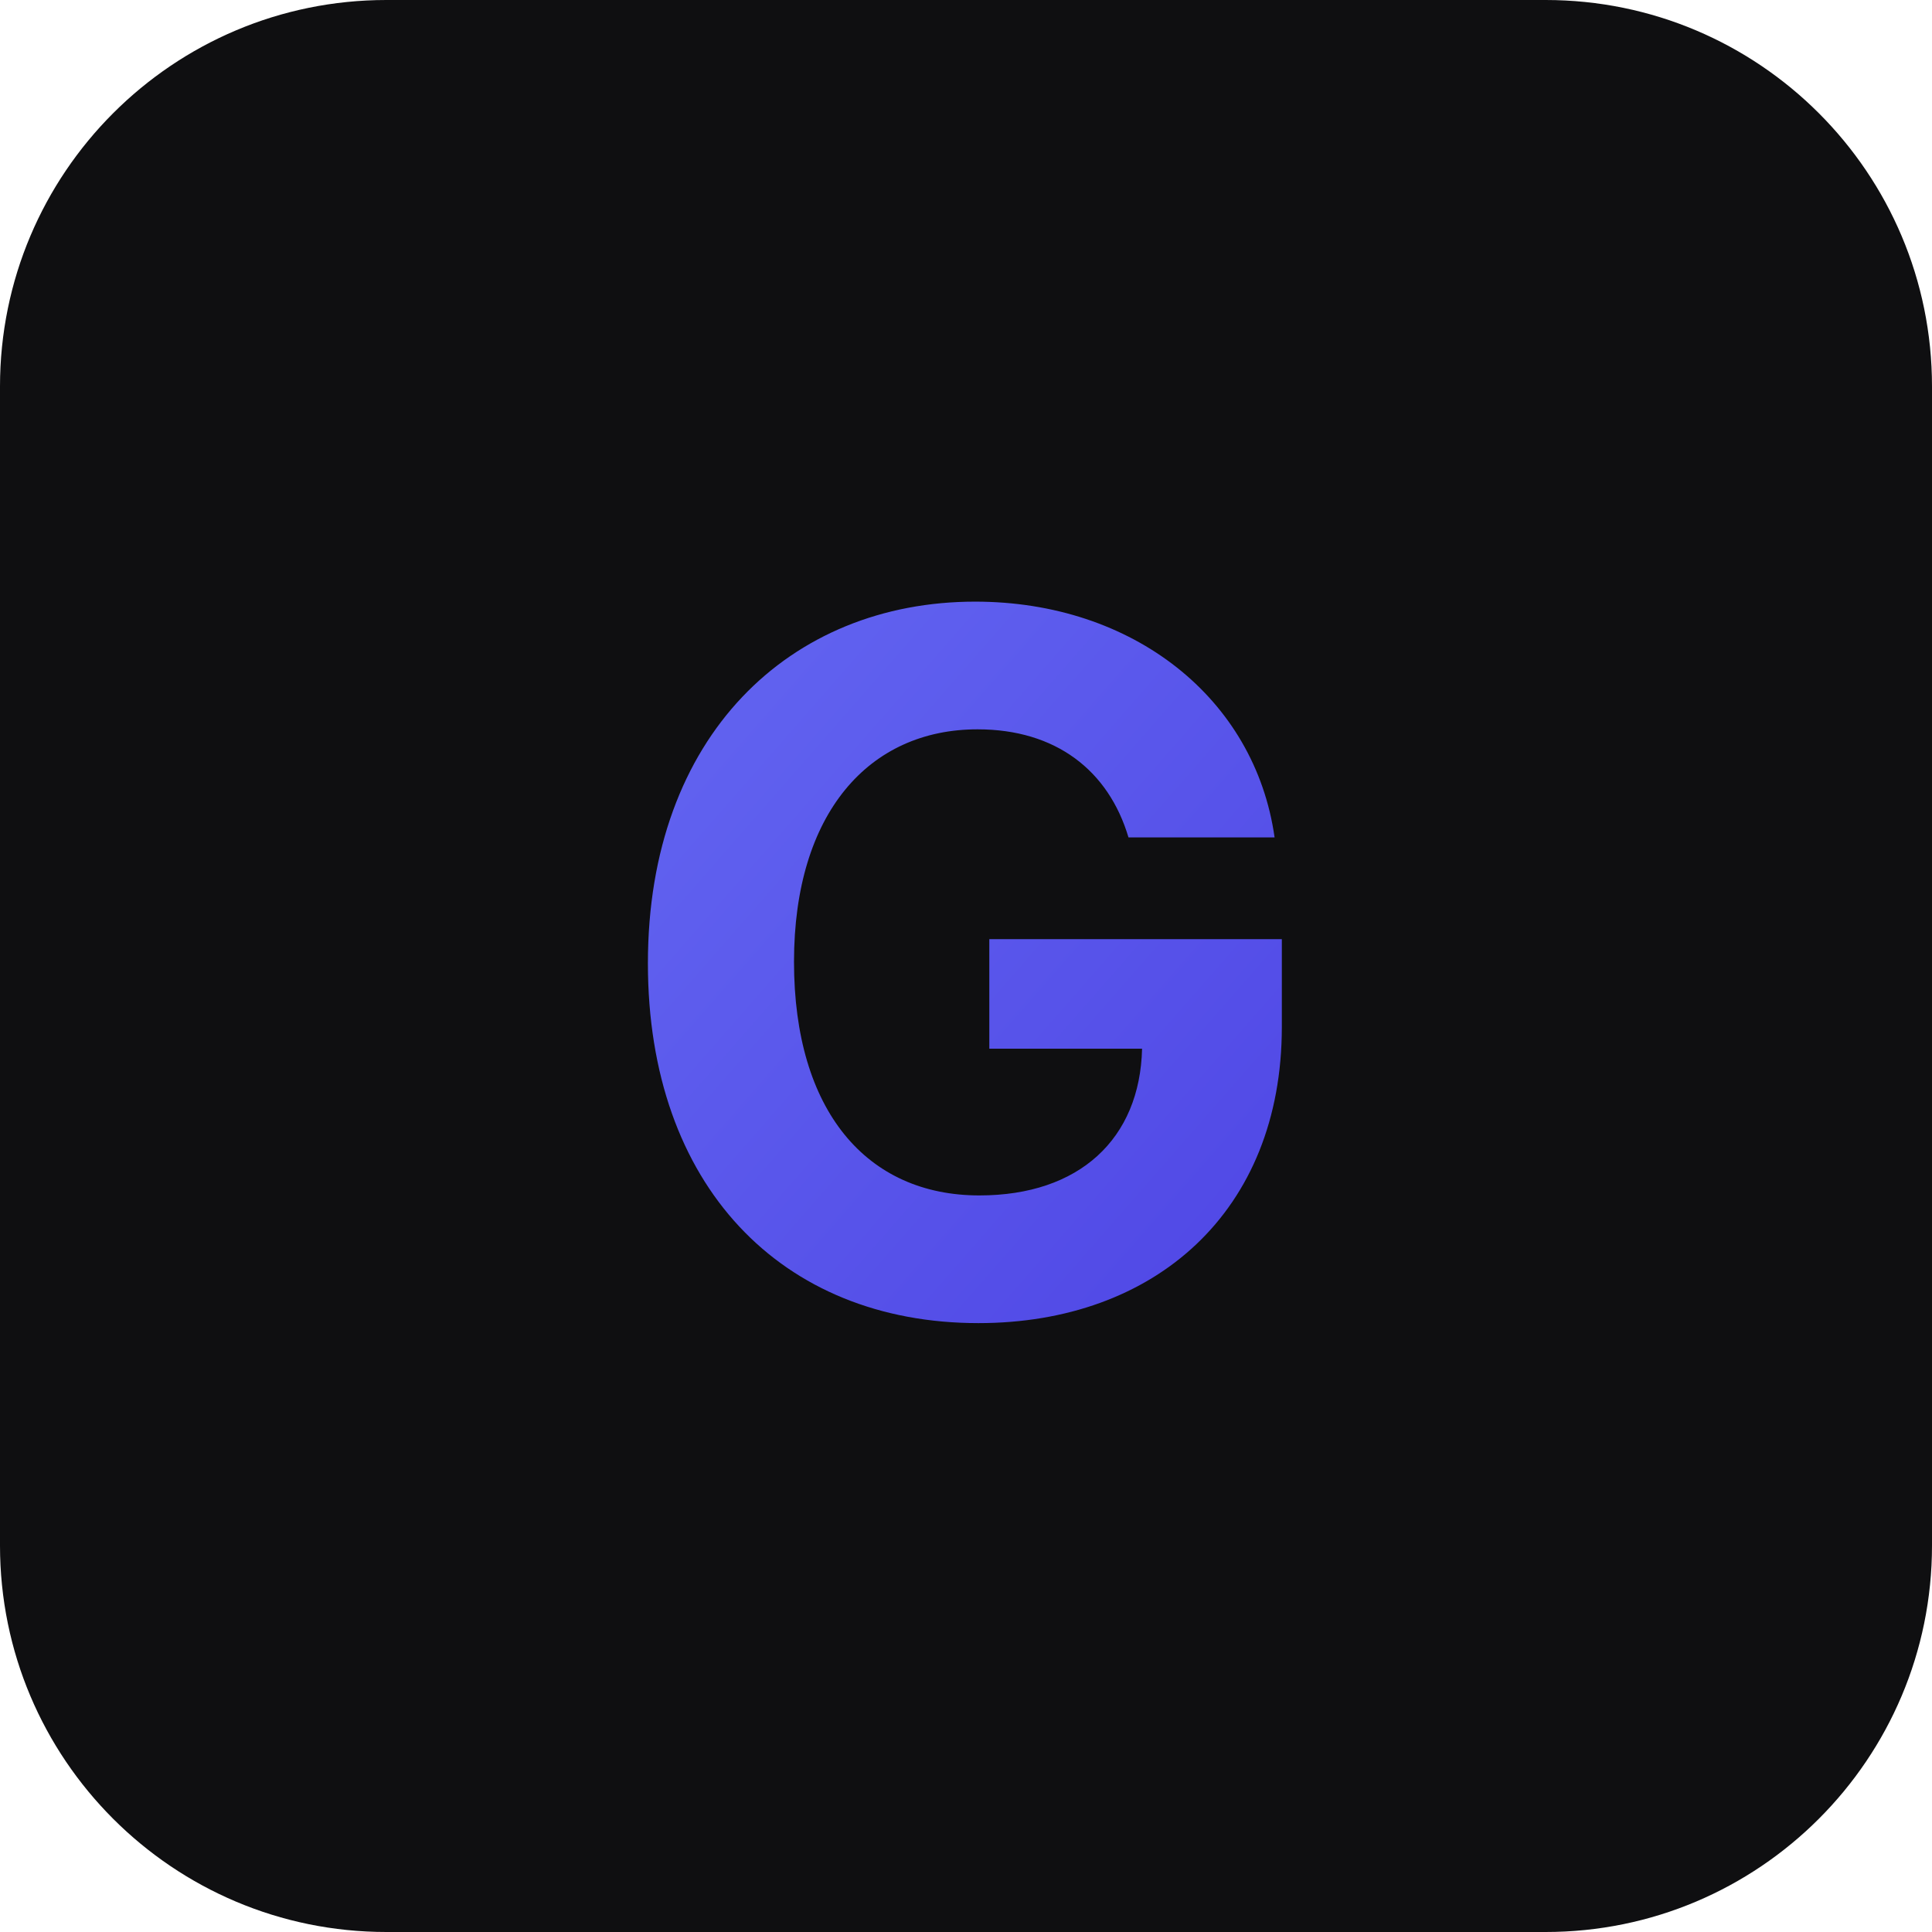
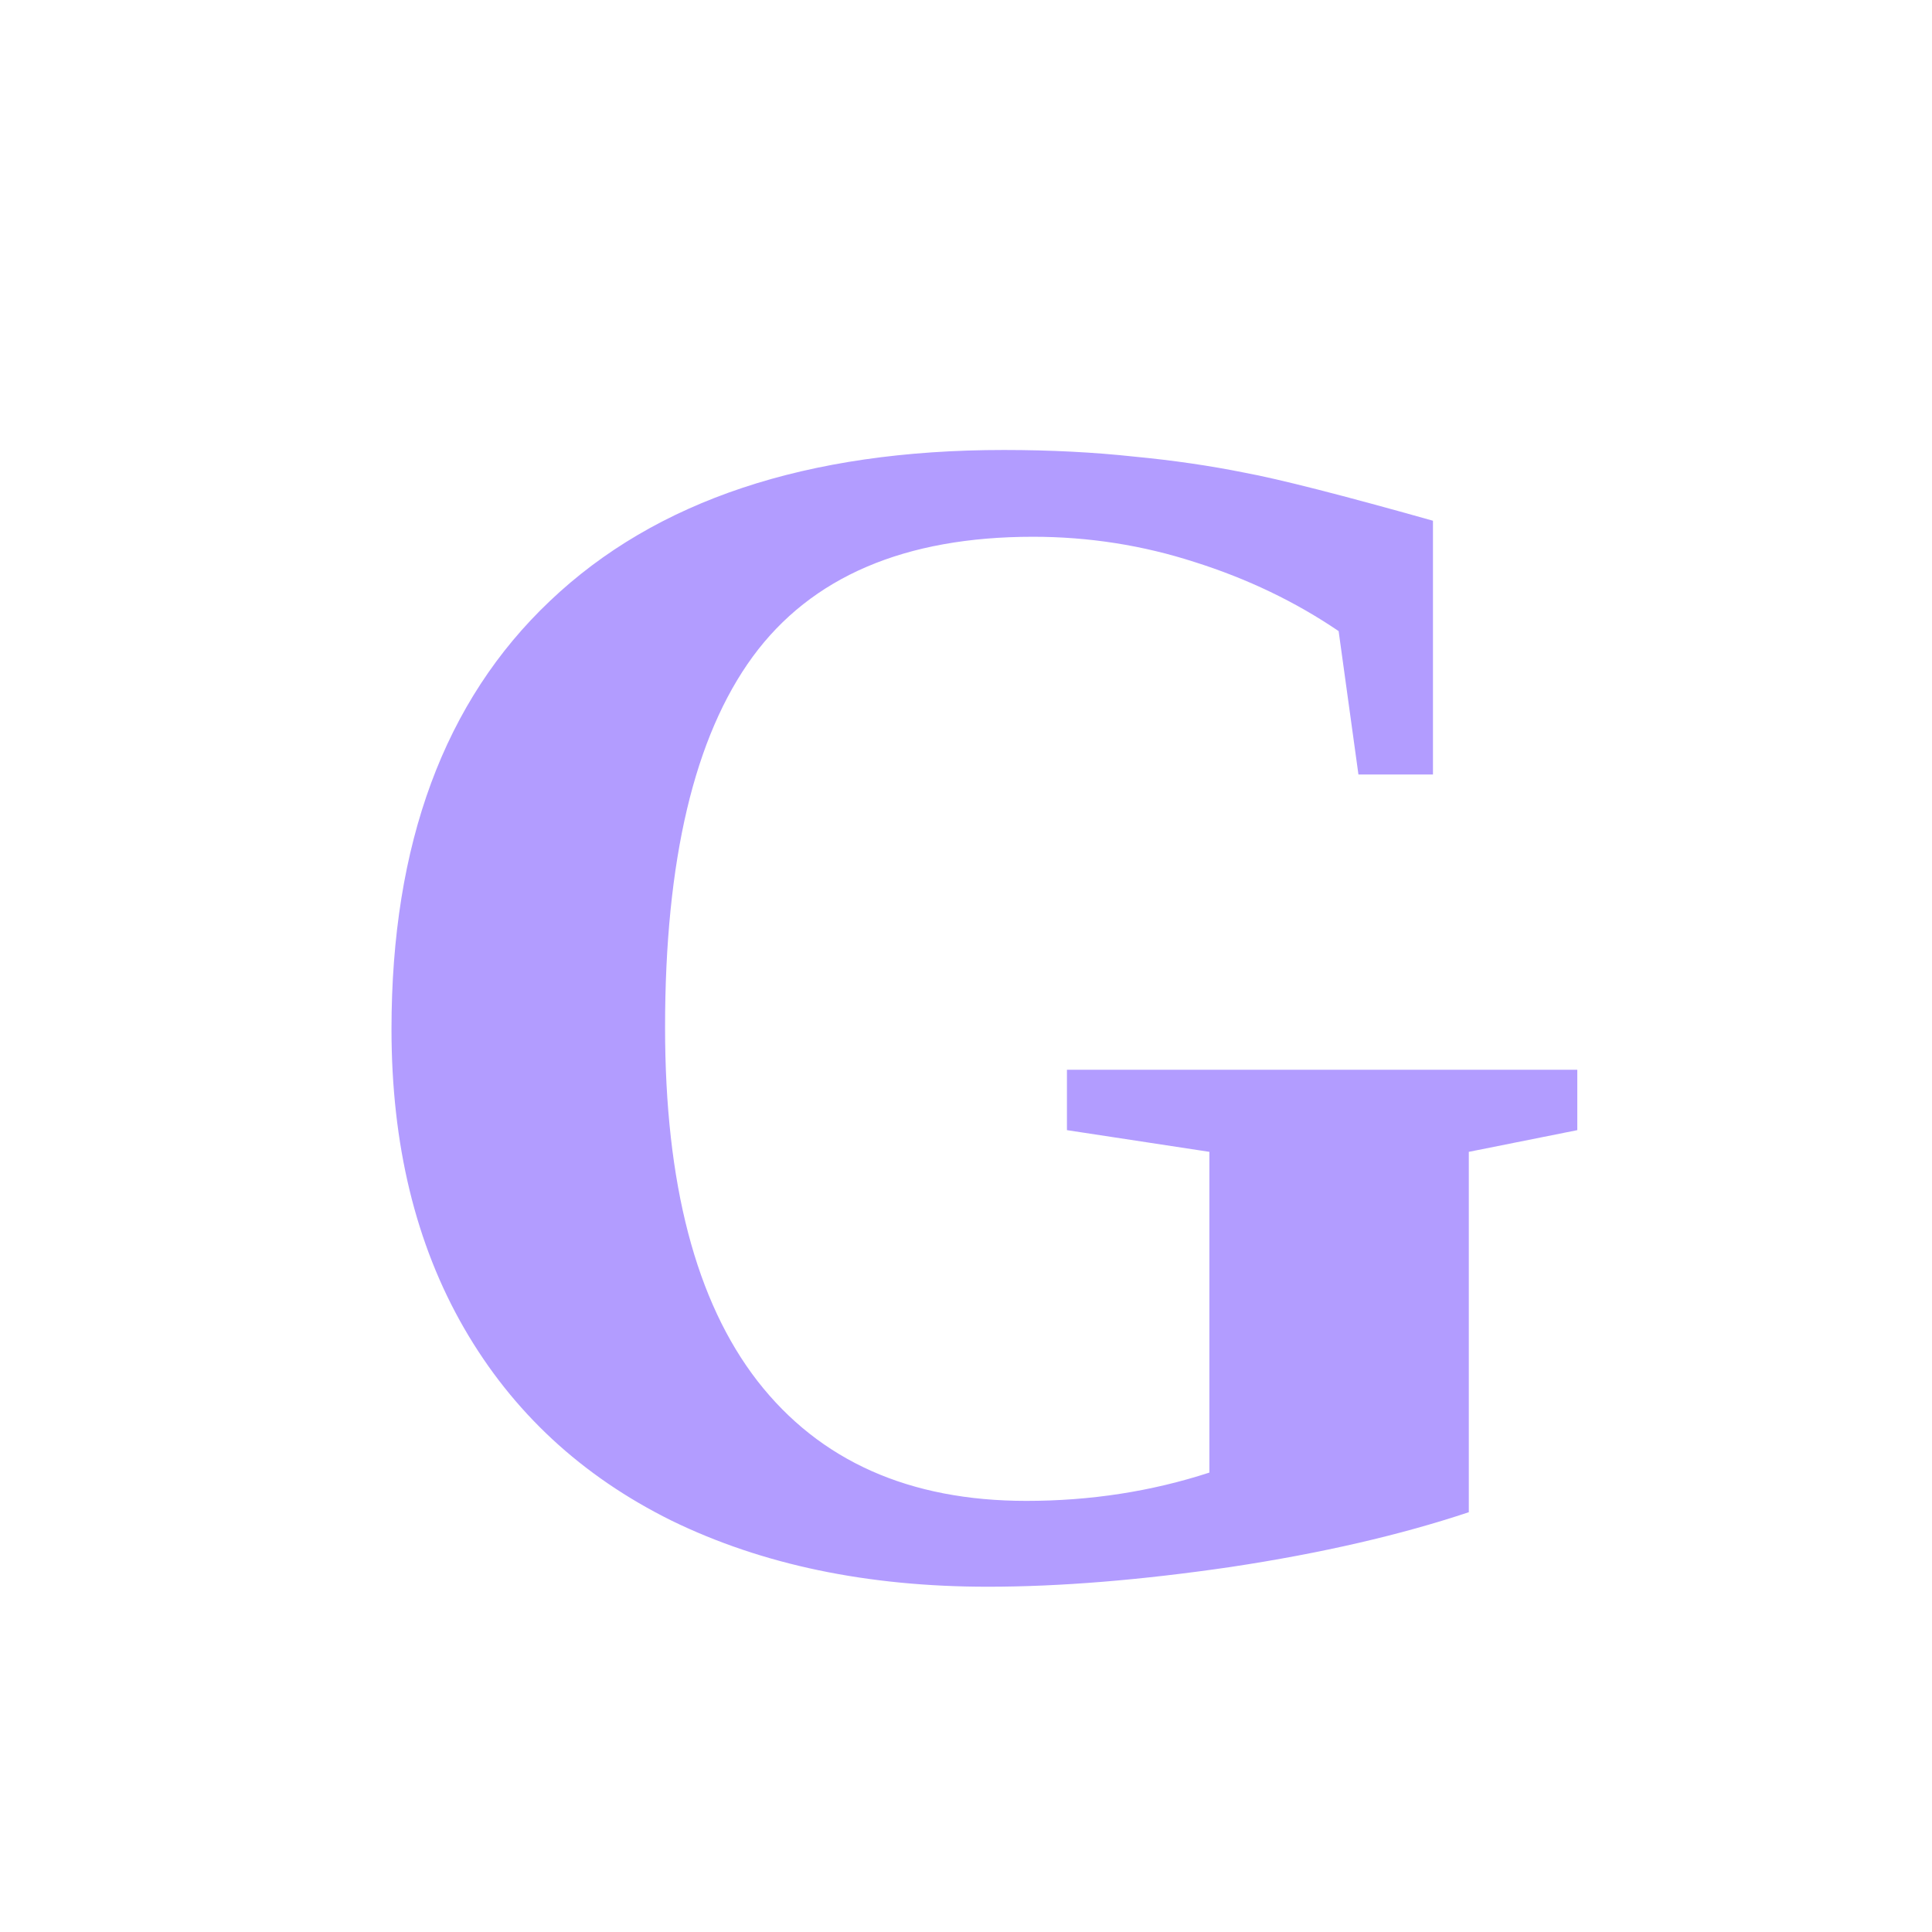
- <svg xmlns="http://www.w3.org/2000/svg" viewBox="0 0 100 100">
-   <defs>
-     <linearGradient id="grad" x1="0%" y1="0%" x2="100%" y2="100%">
-       <stop offset="0%" style="stop-color:#6366f1;stop-opacity:1" />
-       <stop offset="100%" style="stop-color:#4f46e5;stop-opacity:1" />
-     </linearGradient>
-   </defs>
-   <rect width="100" height="100" rx="20" fill="#0f0f11" />
-   <text x="50" y="68" font-family="Inter, system-ui, sans-serif" font-size="50" font-weight="700" fill="url(#grad)" text-anchor="middle">G</text>
+ <svg xmlns="http://www.w3.org/2000/svg" viewBox="0 0 32 32">
+   <text x="16" y="26" font-family="'Playfair Display', Georgia, 'Times New Roman', serif" font-size="28" font-weight="700" fill="#B29CFF" text-anchor="middle">G</text>
</svg>
